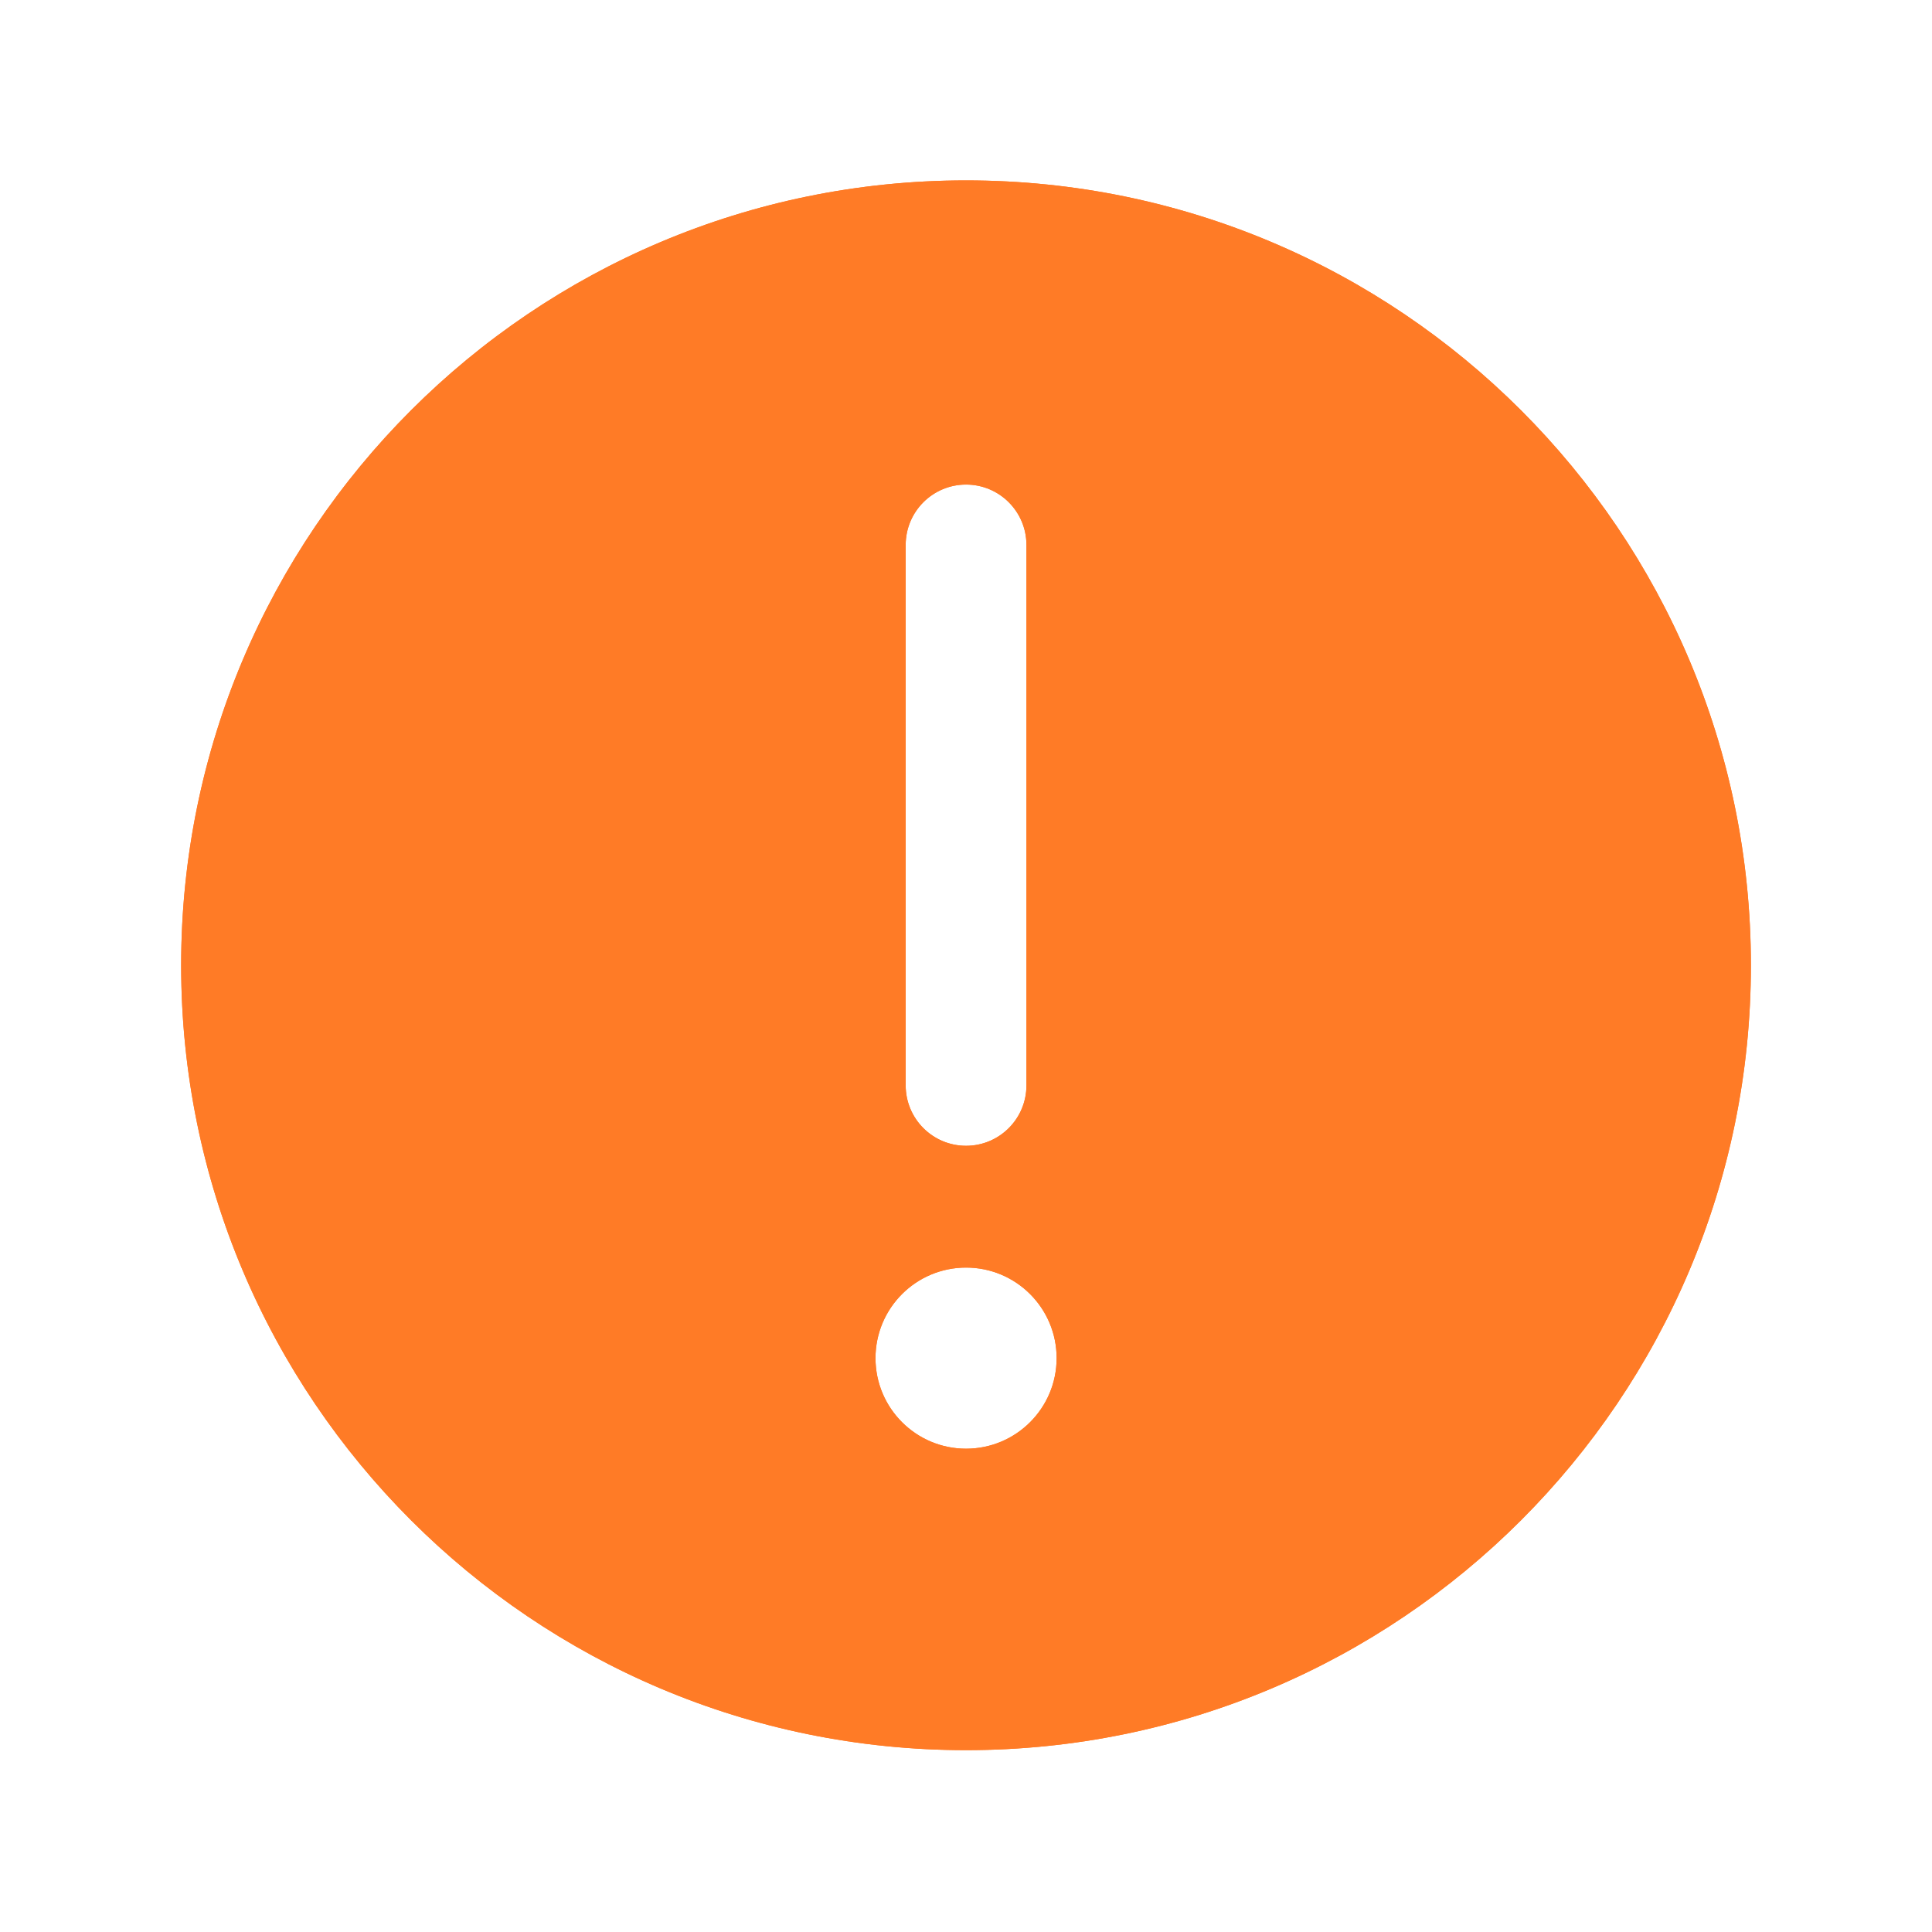
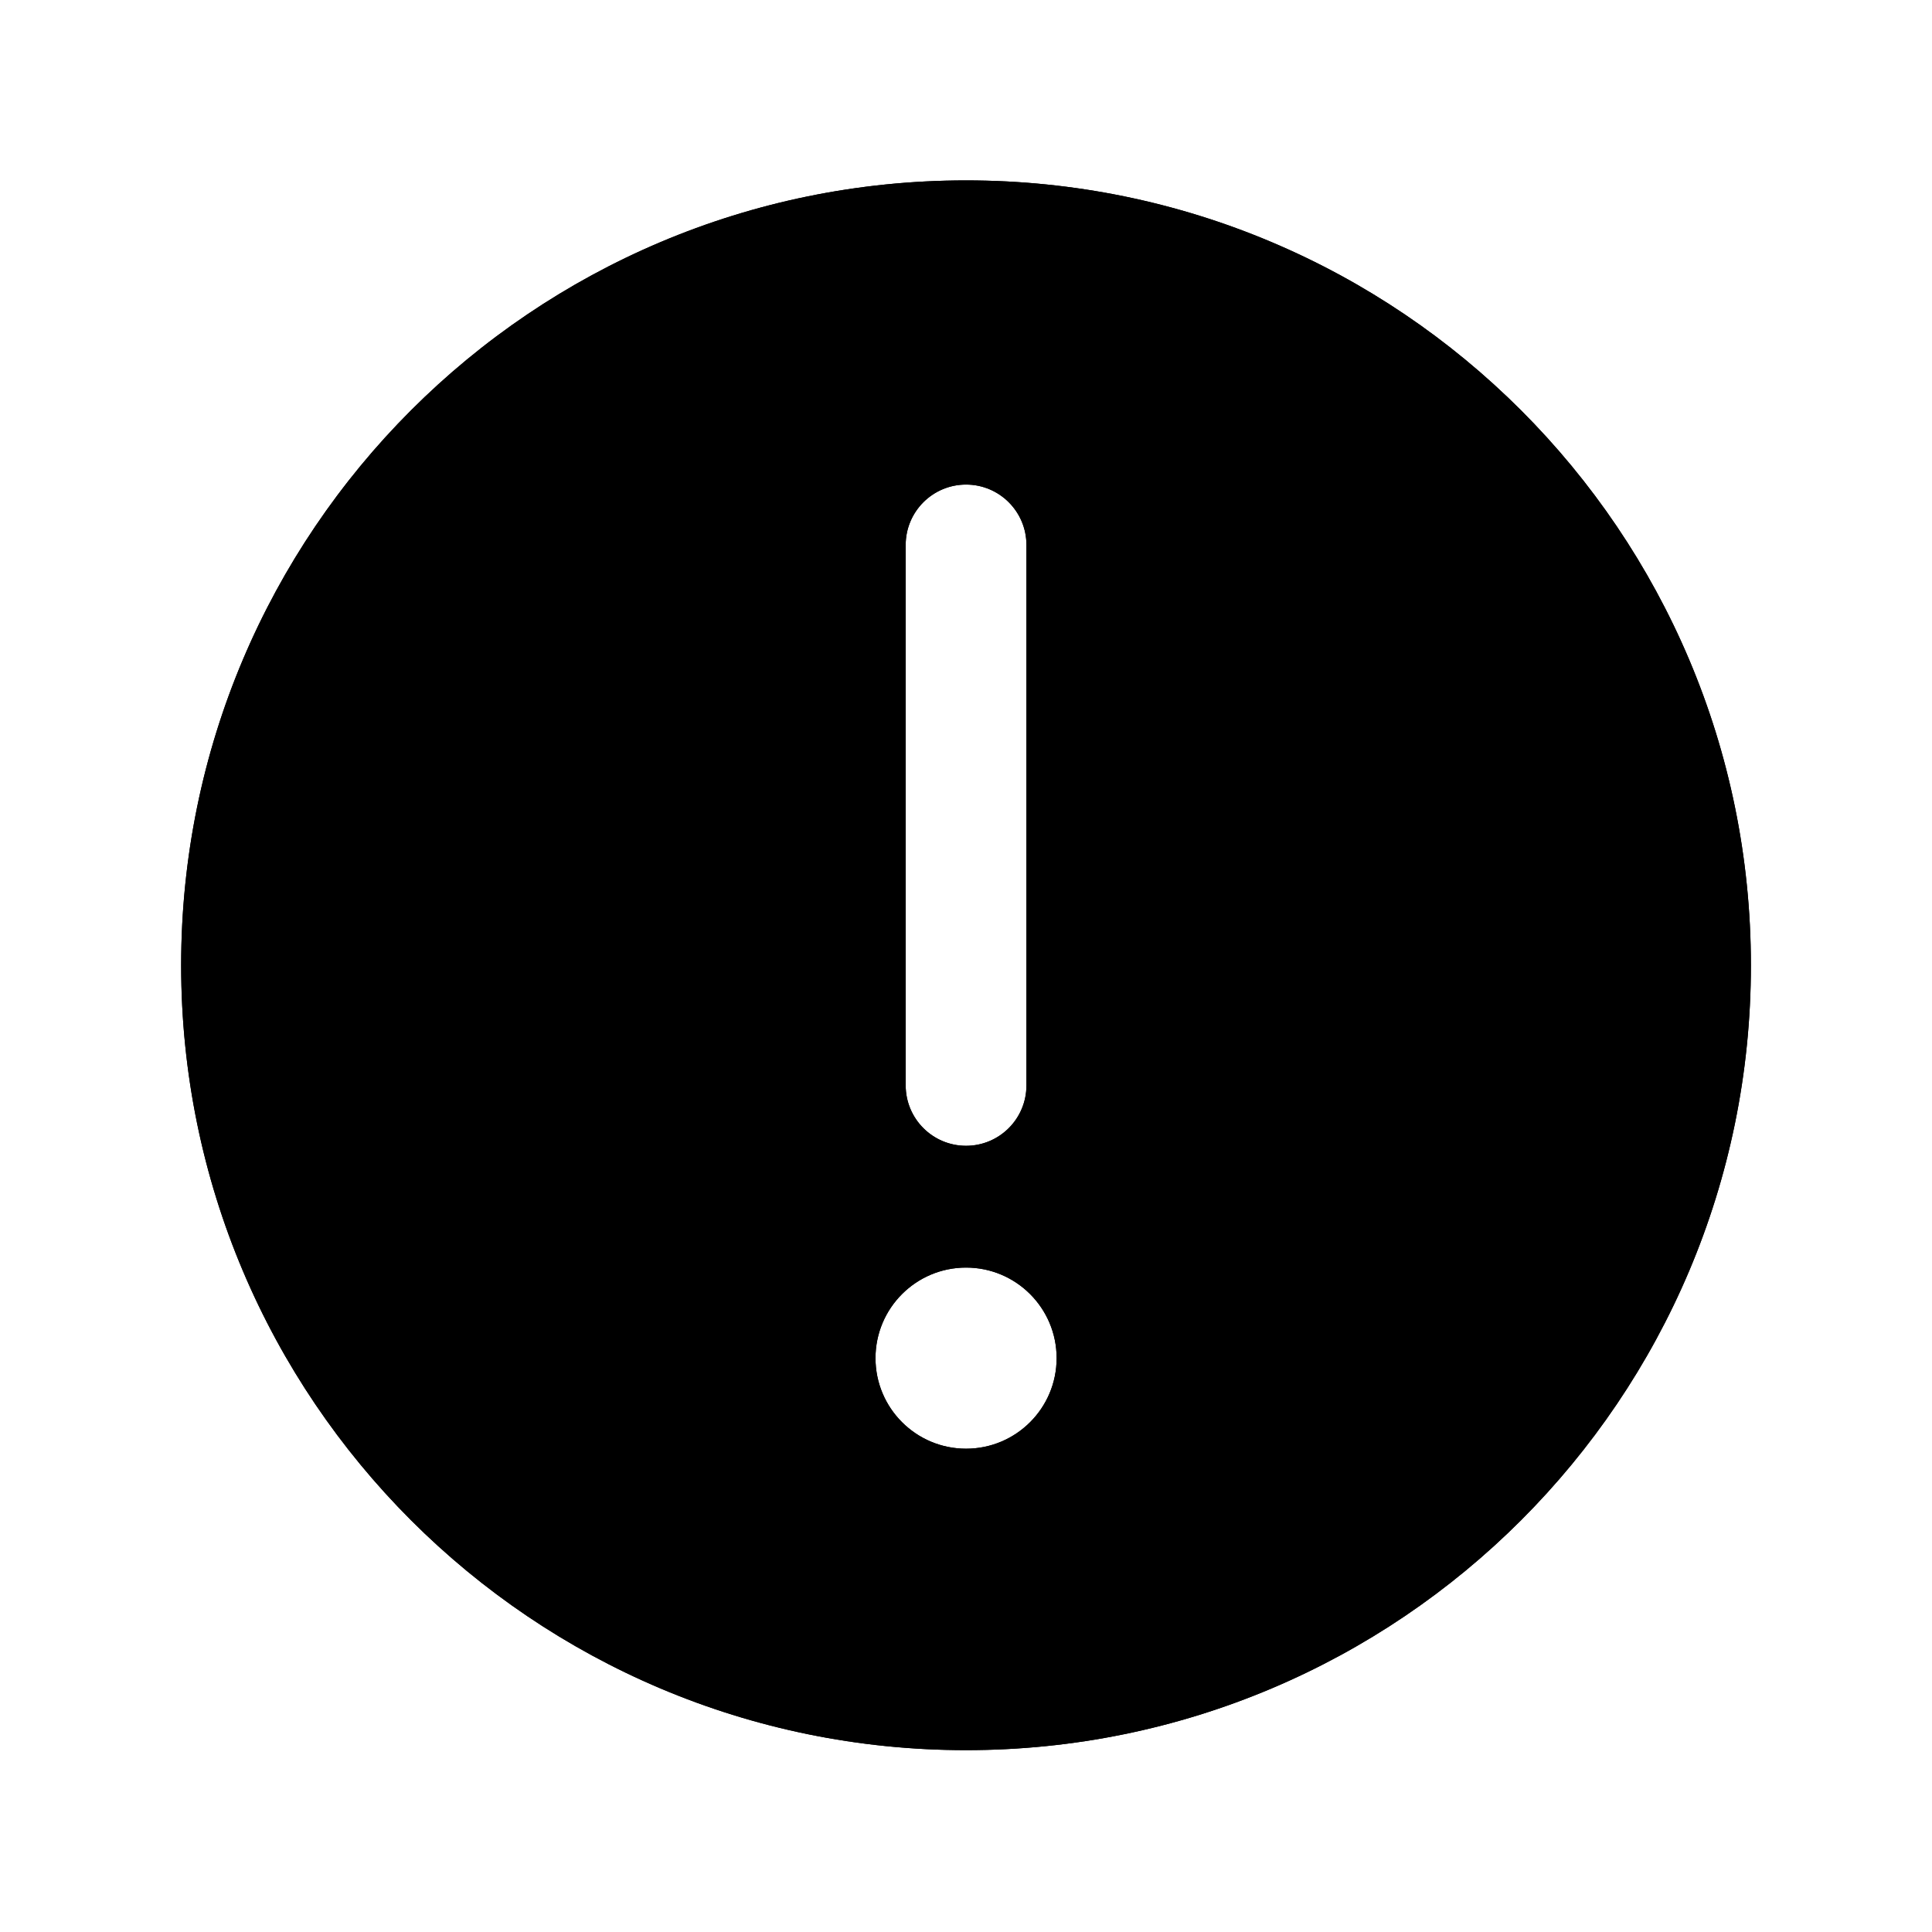
- <svg xmlns="http://www.w3.org/2000/svg" viewBox="0 0 32 32" fill="none">
-   <path fill-rule="evenodd" clip-rule="evenodd" d="M16 28.988c-7.179 0-13-5.82-13-13s5.821-13 13-13c7.18 0 13 5.82 13 13s-5.82 13-13 13Zm1.501-6.493a1.5 1.5 0 1 0-3 0 1.5 1.5 0 0 0 3 0Zm-1.5-3.517a1 1 0 0 0 1-1V9.026a1 1 0 1 0-2 0v8.952a1 1 0 0 0 1 1Z" fill="#FF7B26" />
-   <path fill-rule="evenodd" clip-rule="evenodd" d="M16 27.988c-6.627 0-12-5.373-12-12 0-6.628 5.373-12 12-12 6.628 0 12 5.372 12 12 0 6.627-5.372 12-12 12Zm2.501-5.493a2.5 2.5 0 1 0-5 0 2.5 2.5 0 0 0 5 0Zm-2.5-2.517a2 2 0 0 0 2-2V9.026a2 2 0 1 0-4 0v8.952a2 2 0 0 0 2 2Zm-13-3.99c0 7.18 5.82 13 13 13s13-5.82 13-13-5.82-13-13-13-13 5.82-13 13Zm13 5.007a1.5 1.5 0 1 1 0 3 1.5 1.5 0 0 1 0-3Zm1-3.017a1 1 0 1 1-2 0V9.026a1 1 0 1 1 2 0v8.952Z" fill="#FF7B26" />
+ <svg xmlns="http://www.w3.org/2000/svg" viewBox="0 0 32 32" fill="currentColor">
+   <path fill-rule="evenodd" clip-rule="evenodd" d="M16 28.988c-7.179 0-13-5.82-13-13s5.821-13 13-13c7.18 0 13 5.82 13 13s-5.82 13-13 13Zm1.501-6.493a1.5 1.5 0 1 0-3 0 1.5 1.5 0 0 0 3 0Zm-1.5-3.517a1 1 0 0 0 1-1V9.026a1 1 0 1 0-2 0v8.952a1 1 0 0 0 1 1Z" fill="currentColor" />
+   <path fill-rule="evenodd" clip-rule="evenodd" d="M16 27.988c-6.627 0-12-5.373-12-12 0-6.628 5.373-12 12-12 6.628 0 12 5.372 12 12 0 6.627-5.372 12-12 12Zm2.501-5.493a2.5 2.5 0 1 0-5 0 2.5 2.5 0 0 0 5 0Zm-2.5-2.517a2 2 0 0 0 2-2V9.026a2 2 0 1 0-4 0v8.952a2 2 0 0 0 2 2Zm-13-3.99c0 7.18 5.82 13 13 13s13-5.82 13-13-5.82-13-13-13-13 5.82-13 13Zm13 5.007a1.5 1.5 0 1 1 0 3 1.5 1.5 0 0 1 0-3Zm1-3.017a1 1 0 1 1-2 0V9.026a1 1 0 1 1 2 0v8.952Z" fill="currentColor" />
</svg>
